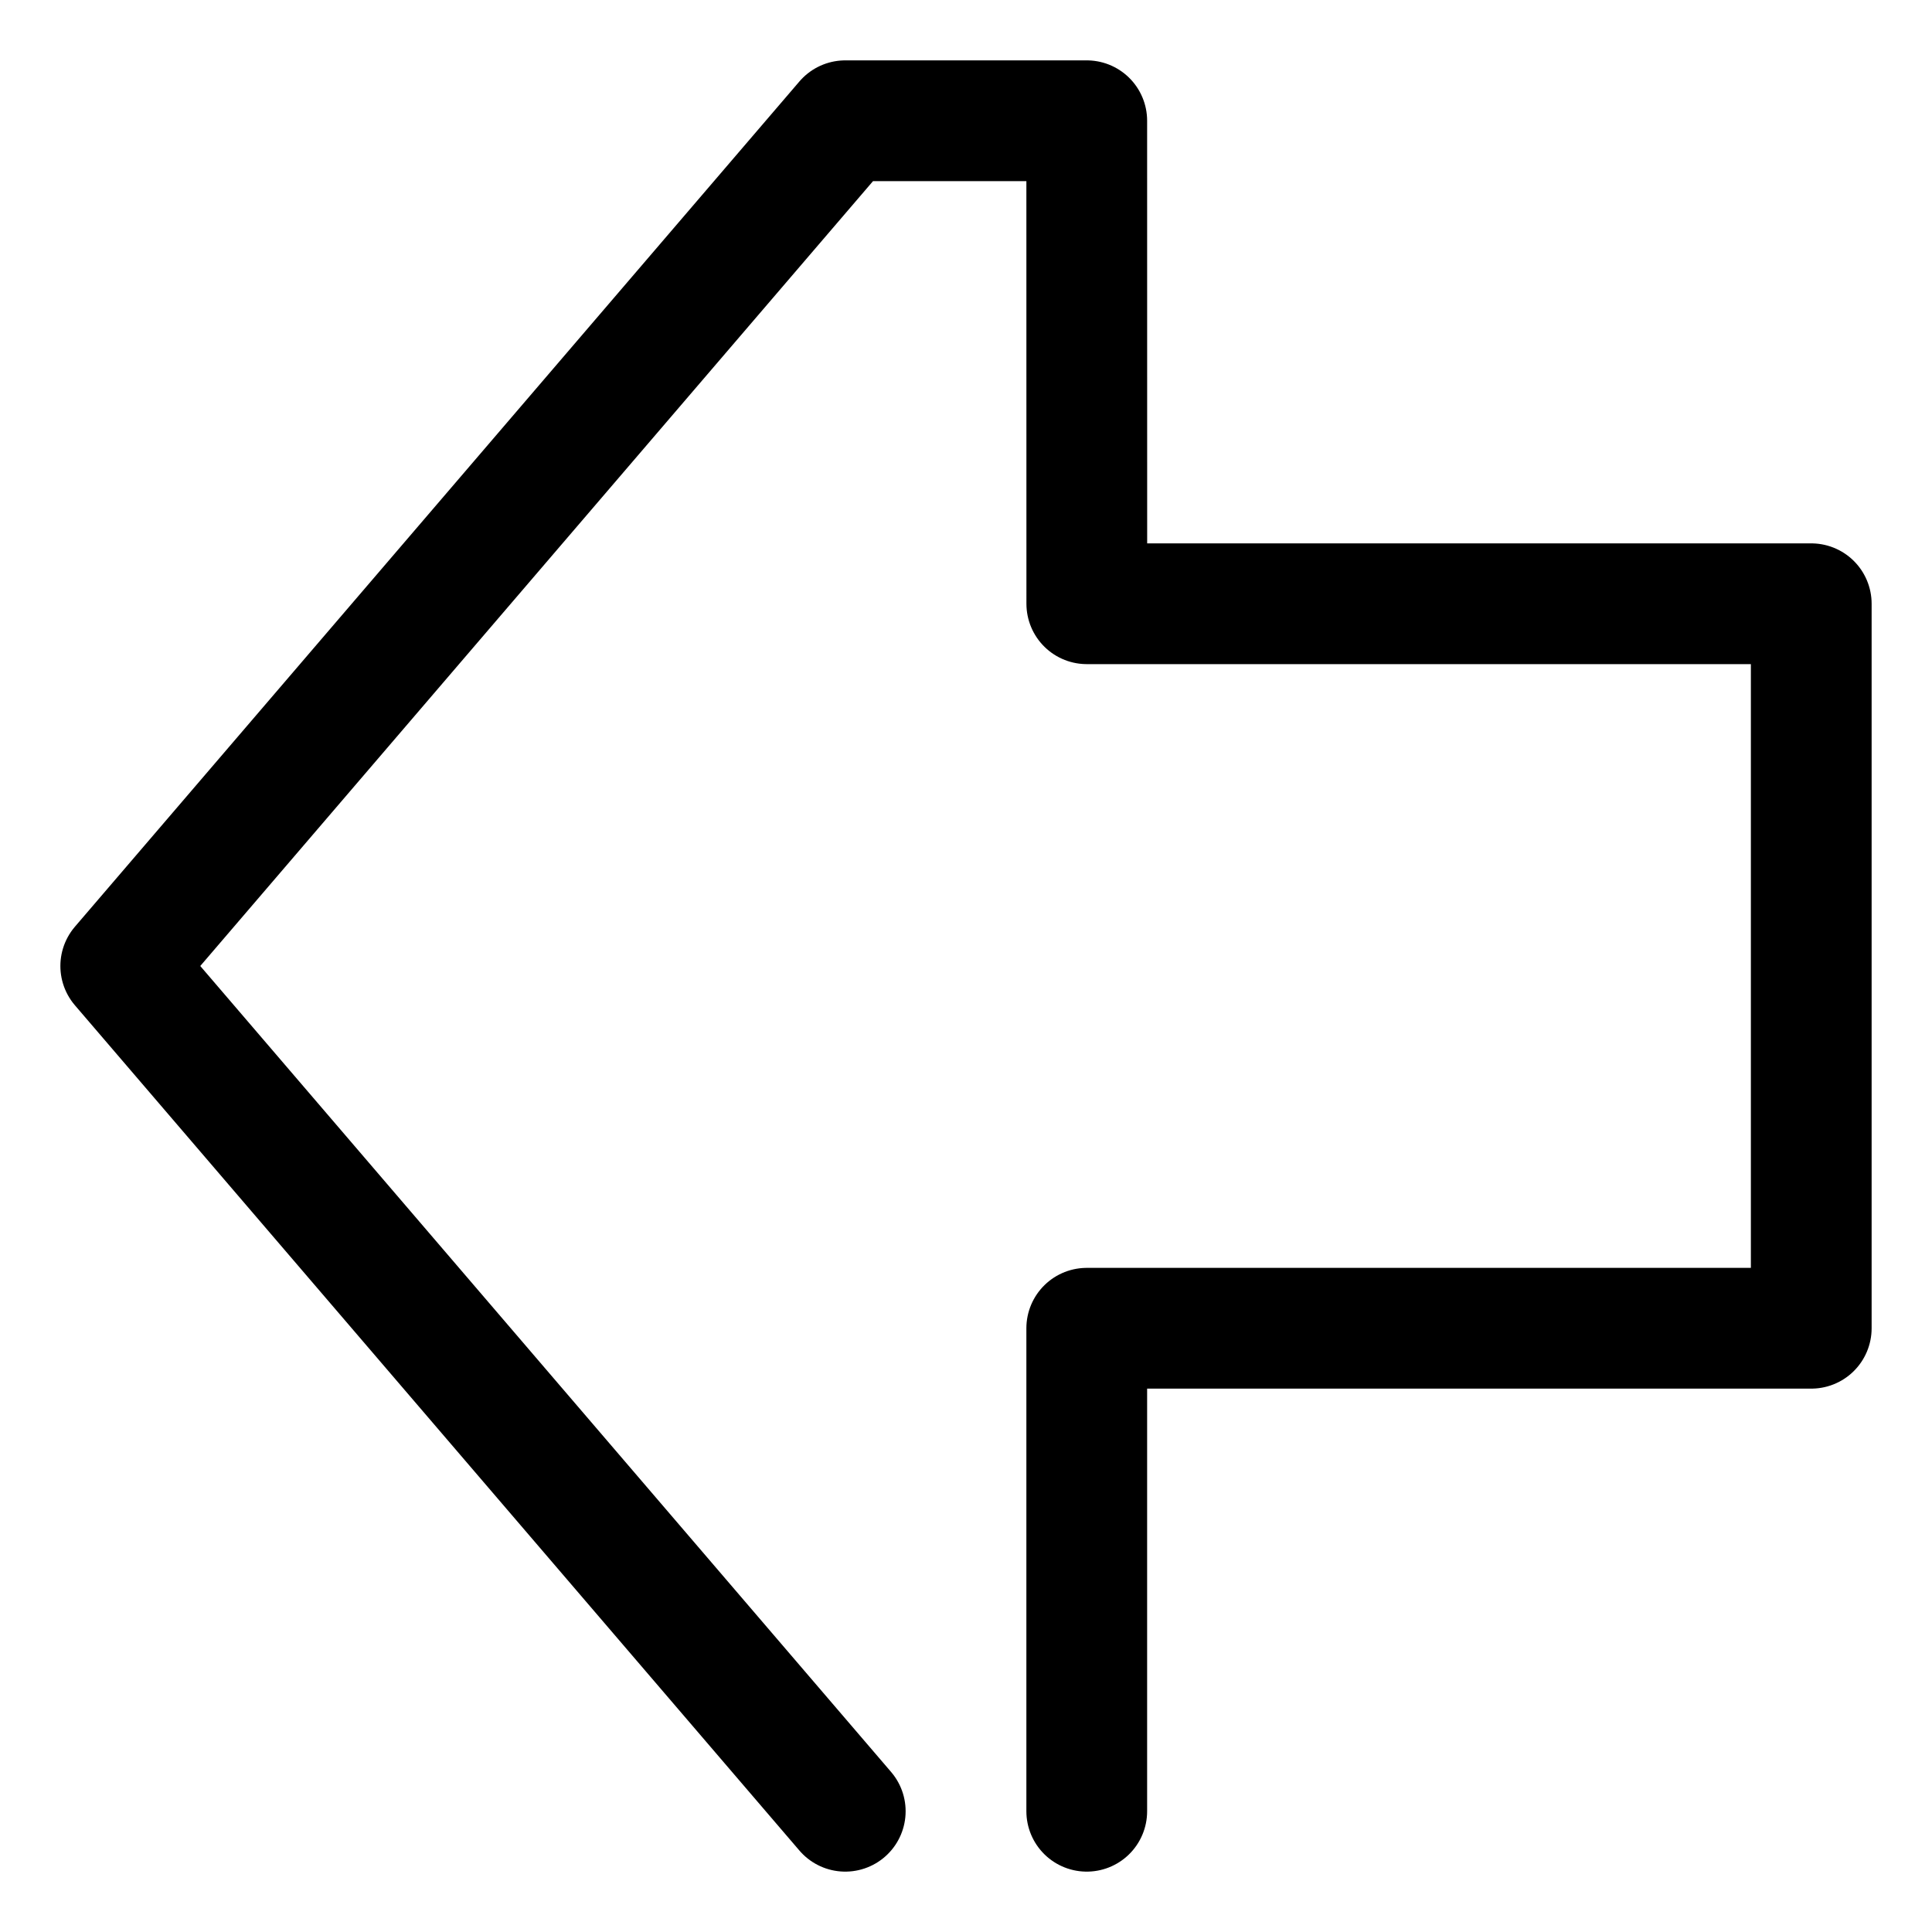
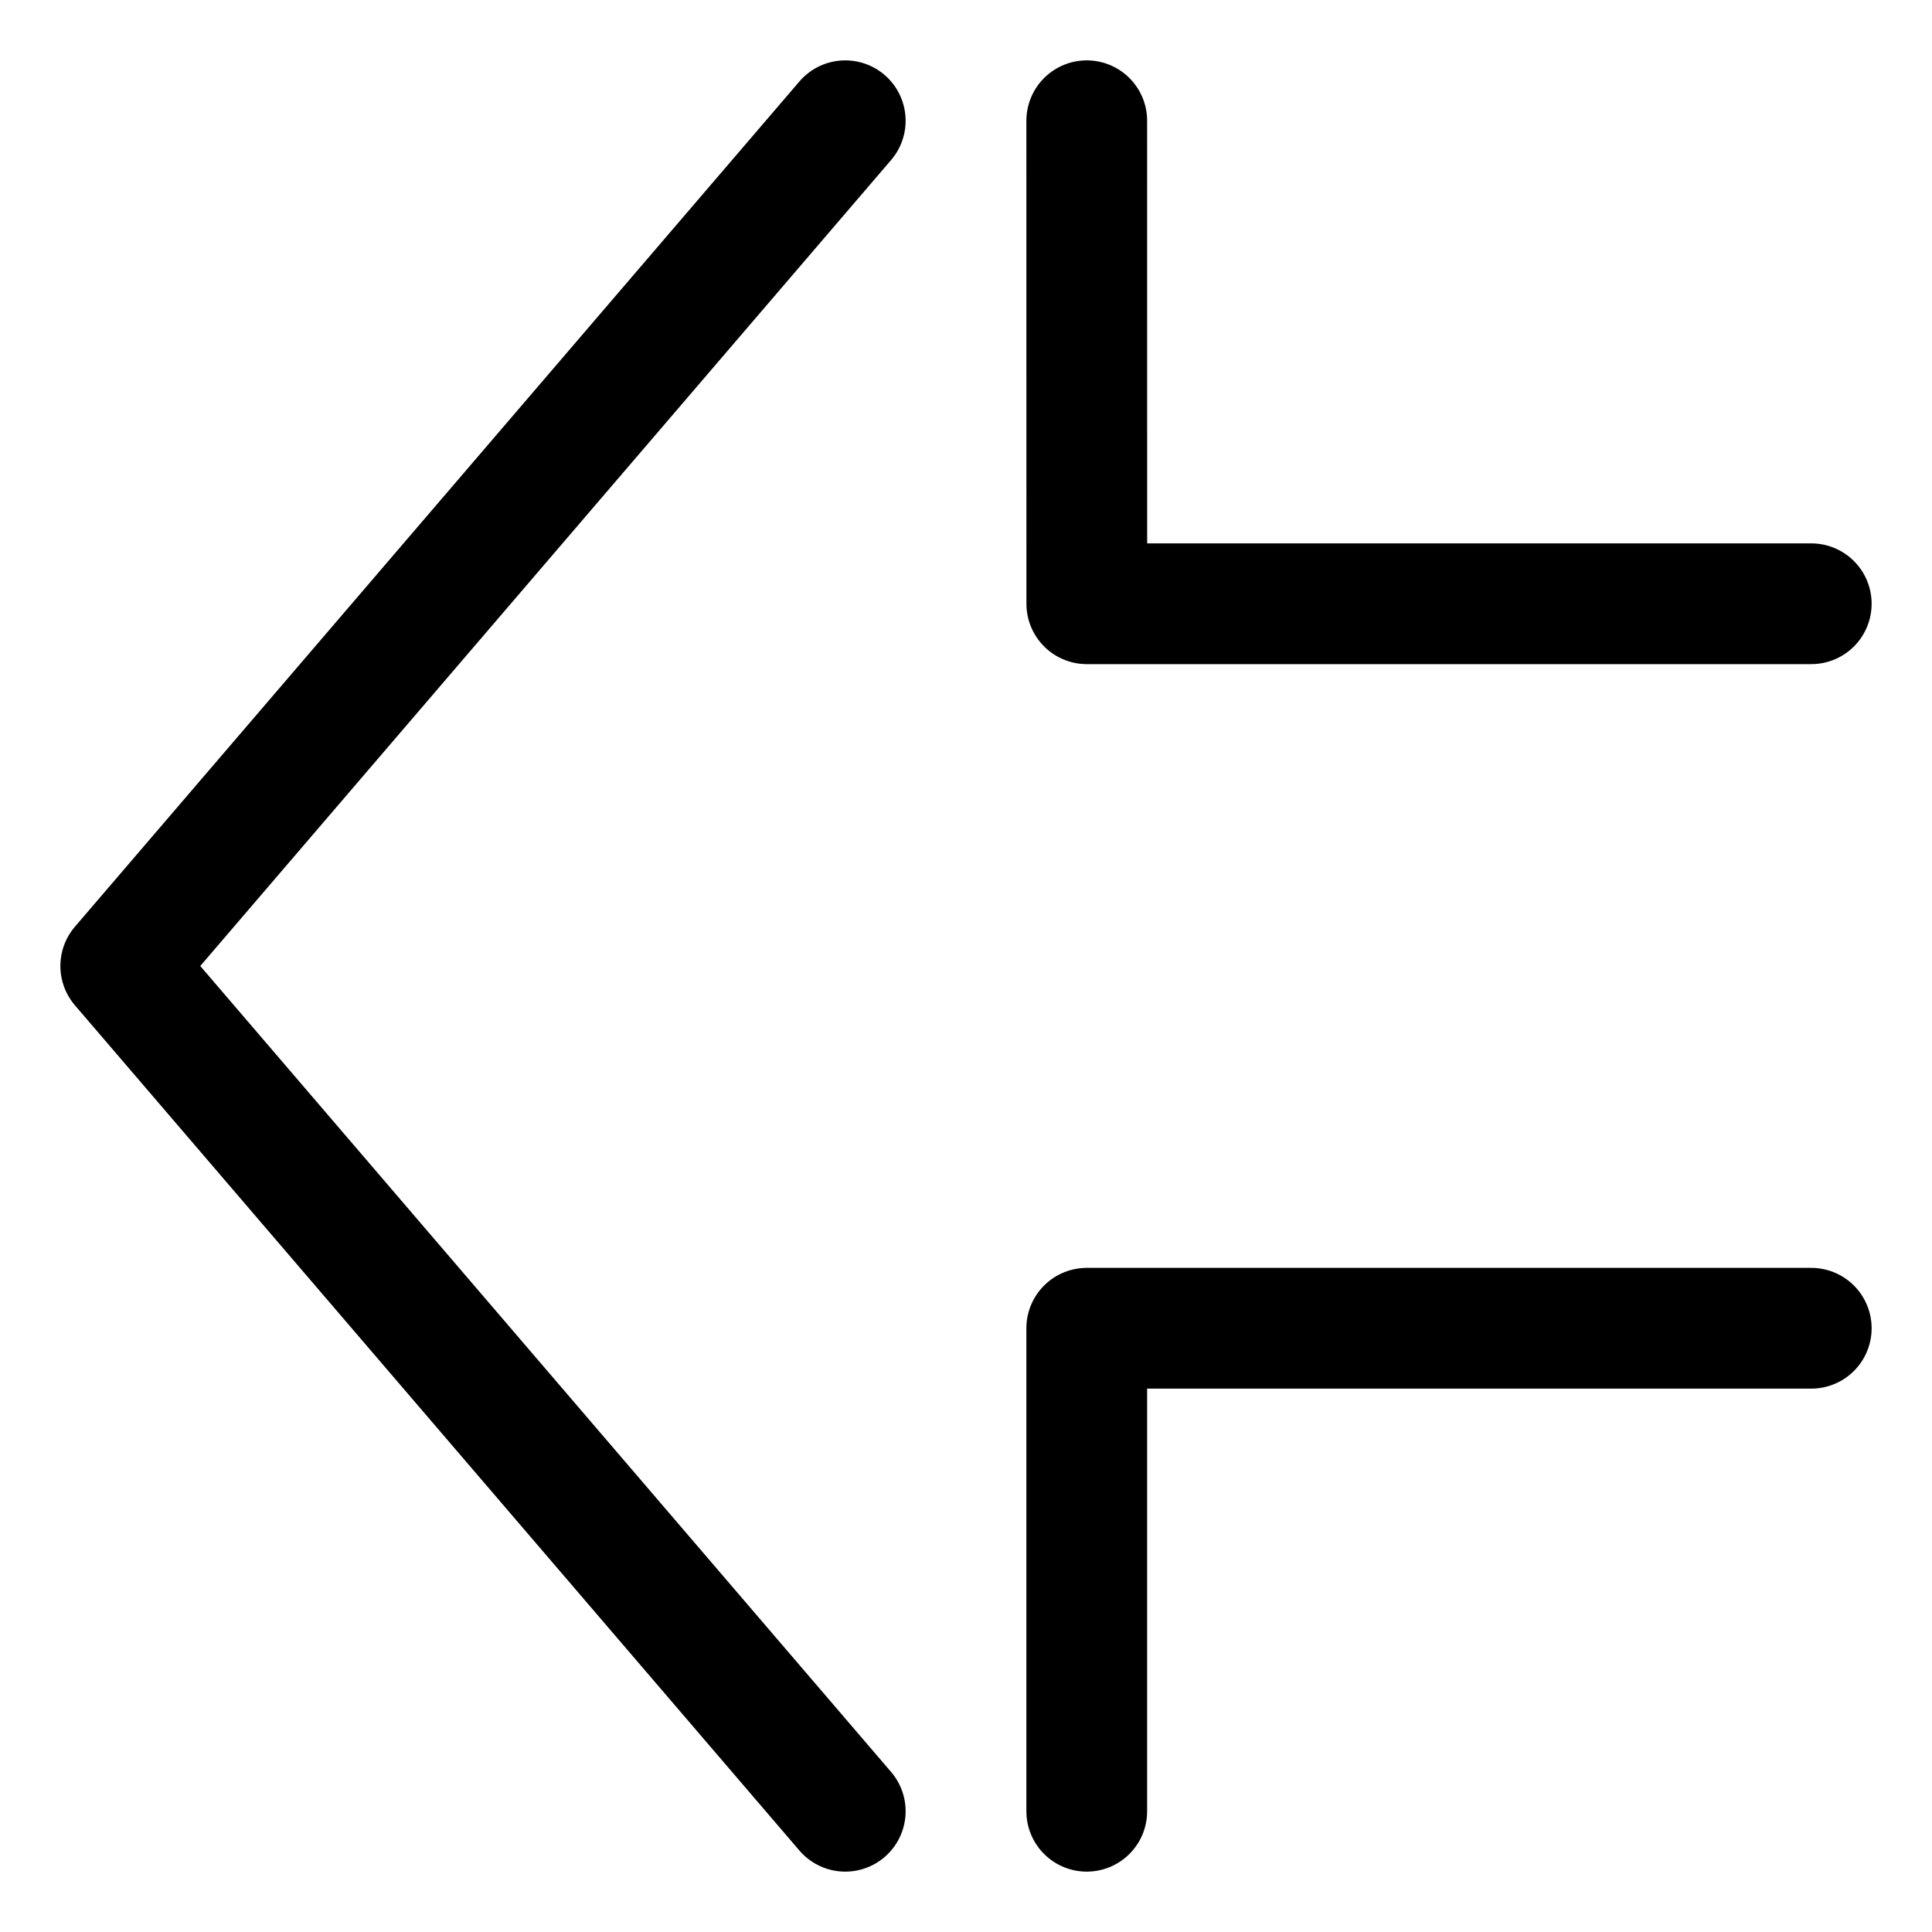
<svg xmlns="http://www.w3.org/2000/svg" width="16mm" height="16mm" viewBox="0 0 16 16" version="1.1" id="svg8">
  <defs id="defs2" />
  <g id="layer1">
-     <path style="fill:none;stroke:#000000;stroke-width:1;stroke-linecap:round;stroke-linejoin:round;stroke-miterlimit:4;stroke-dasharray:none;stroke-opacity:1;paint-order:markers fill stroke" d="M 7,15 1,8 7,1 l 2,-2e-7 4.305e-4,4 H 15 V 11 H 9 v 4" id="path815" />
+     <path style="fill:none;stroke:#000000;stroke-width:1;stroke-linecap:round;stroke-linejoin:round;stroke-miterlimit:4;stroke-dasharray:none;stroke-opacity:1;paint-order:markers fill stroke" d="M 7,15 1,8 7,1 m 2,-2e-7 4.305e-4,4 H 15 M 15,11 H 9 v 4" id="path815" />
  </g>
</svg>
